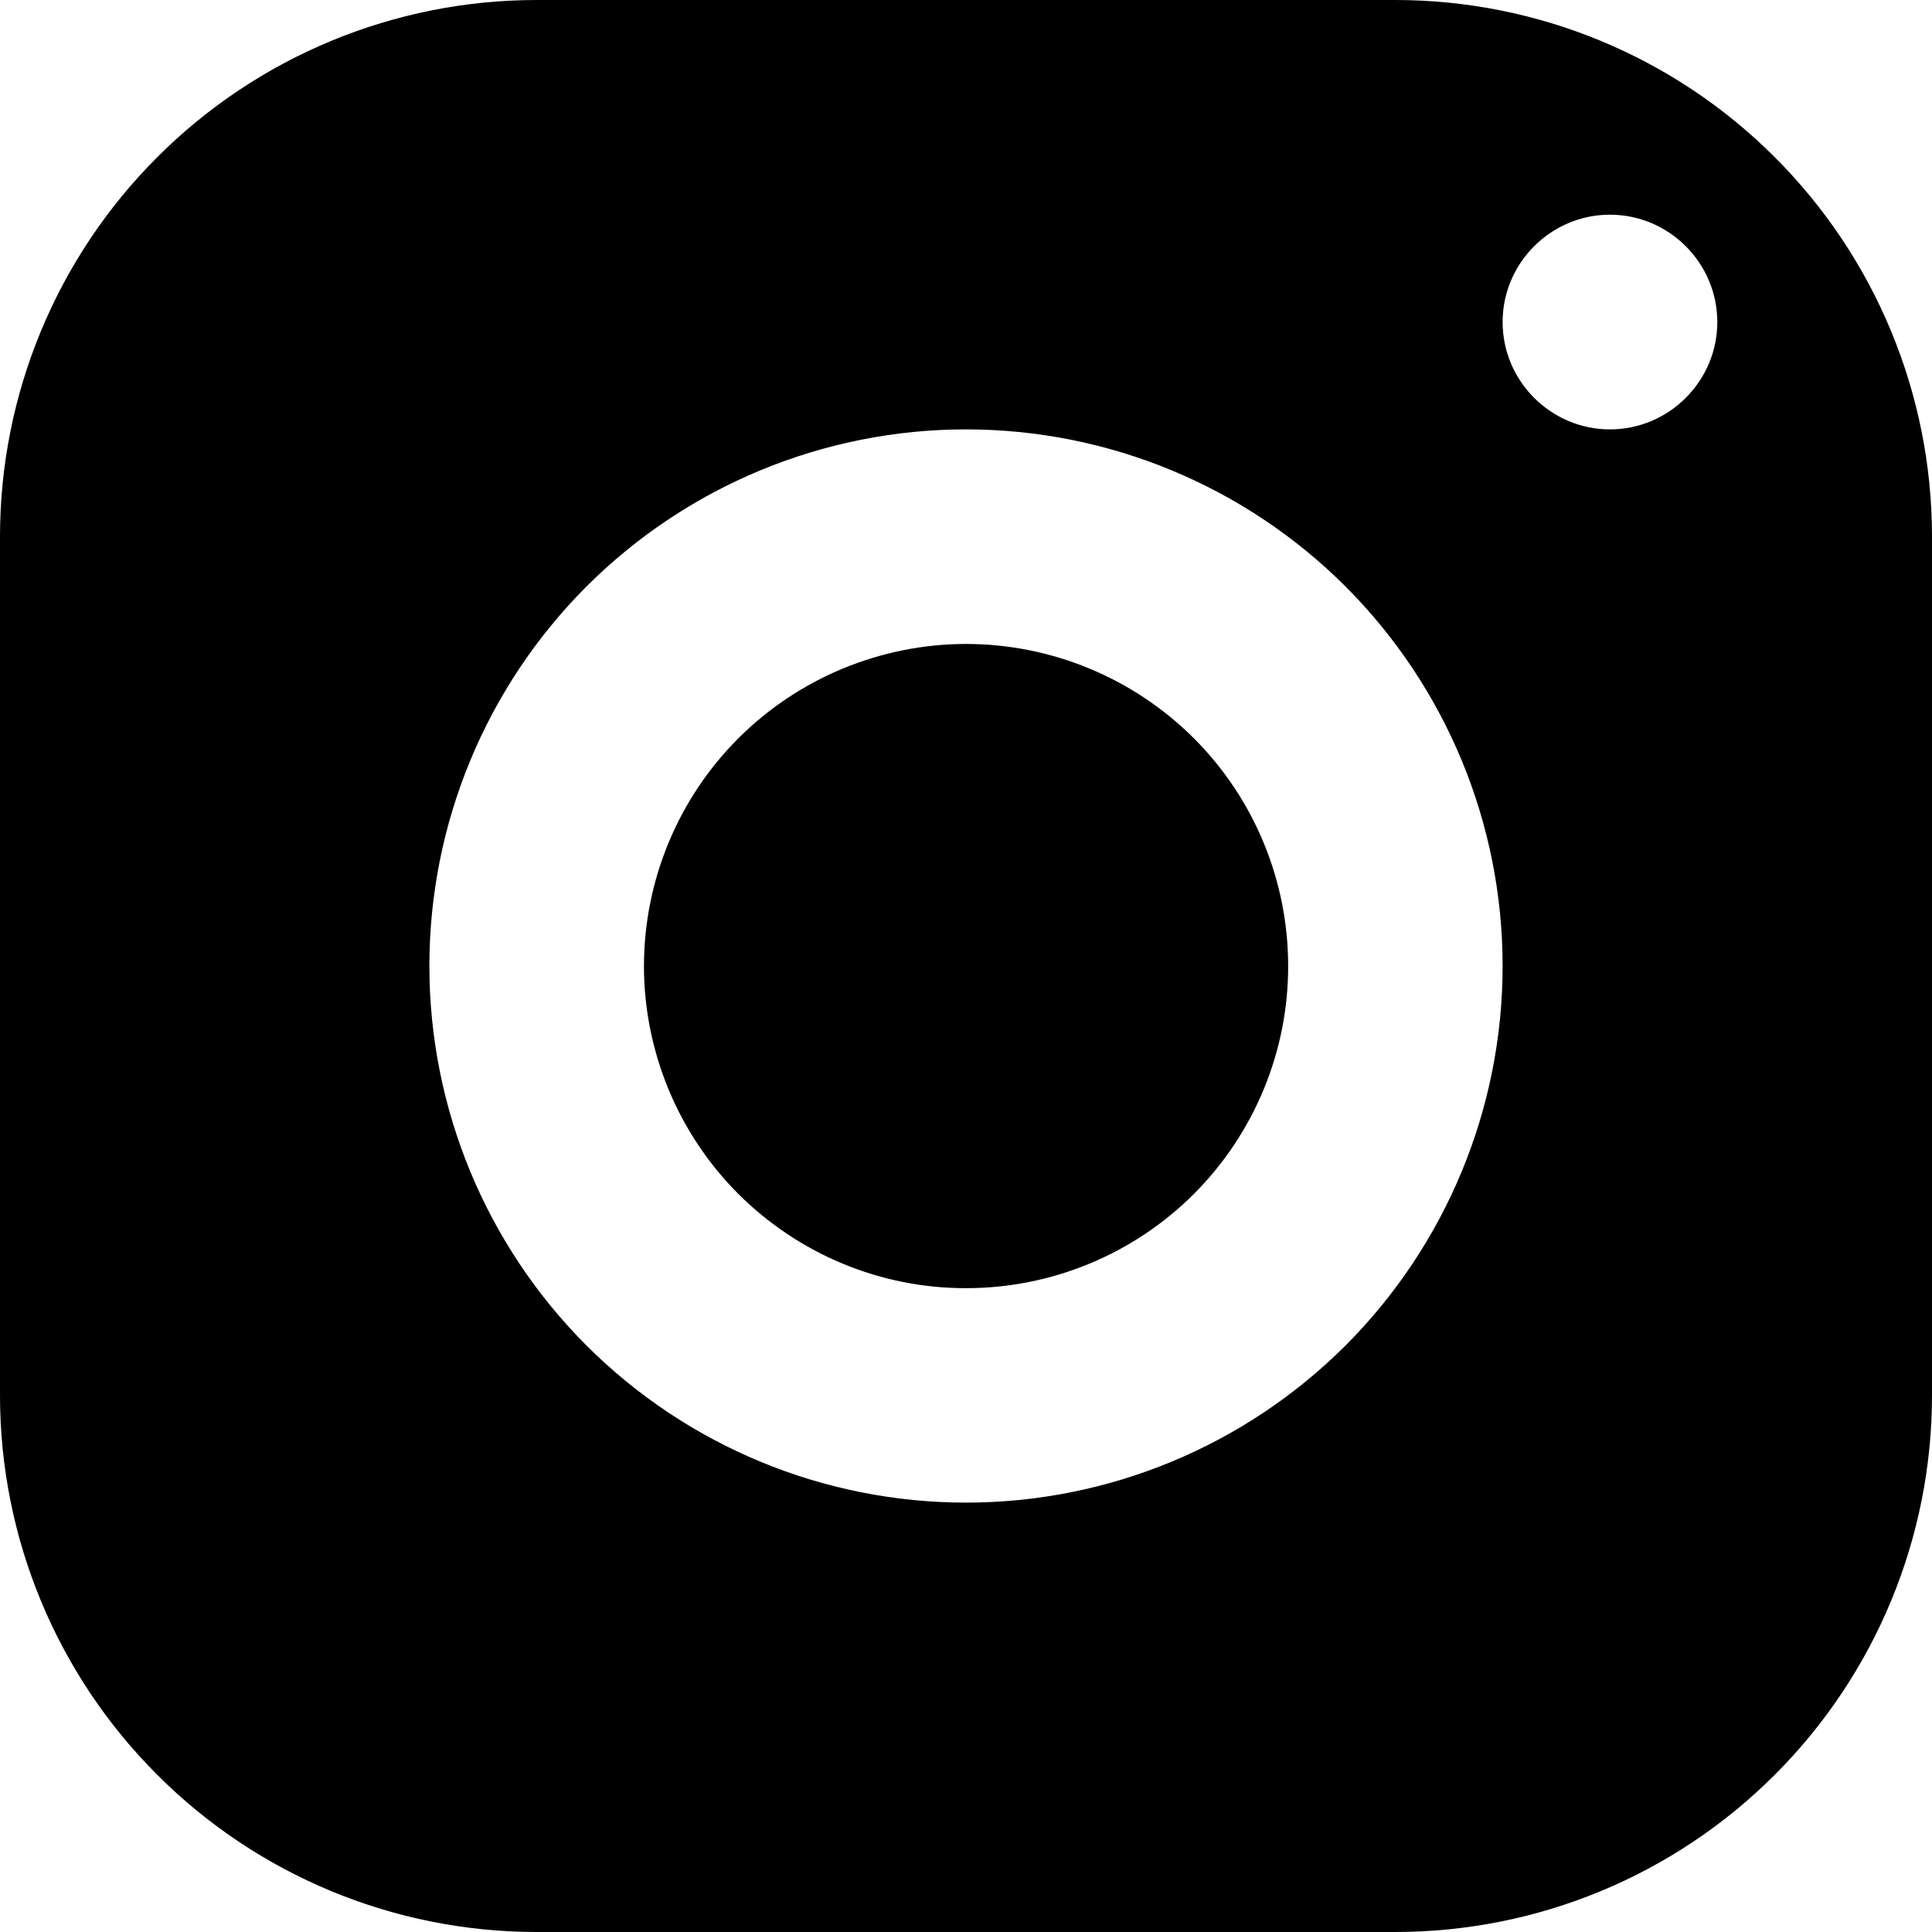
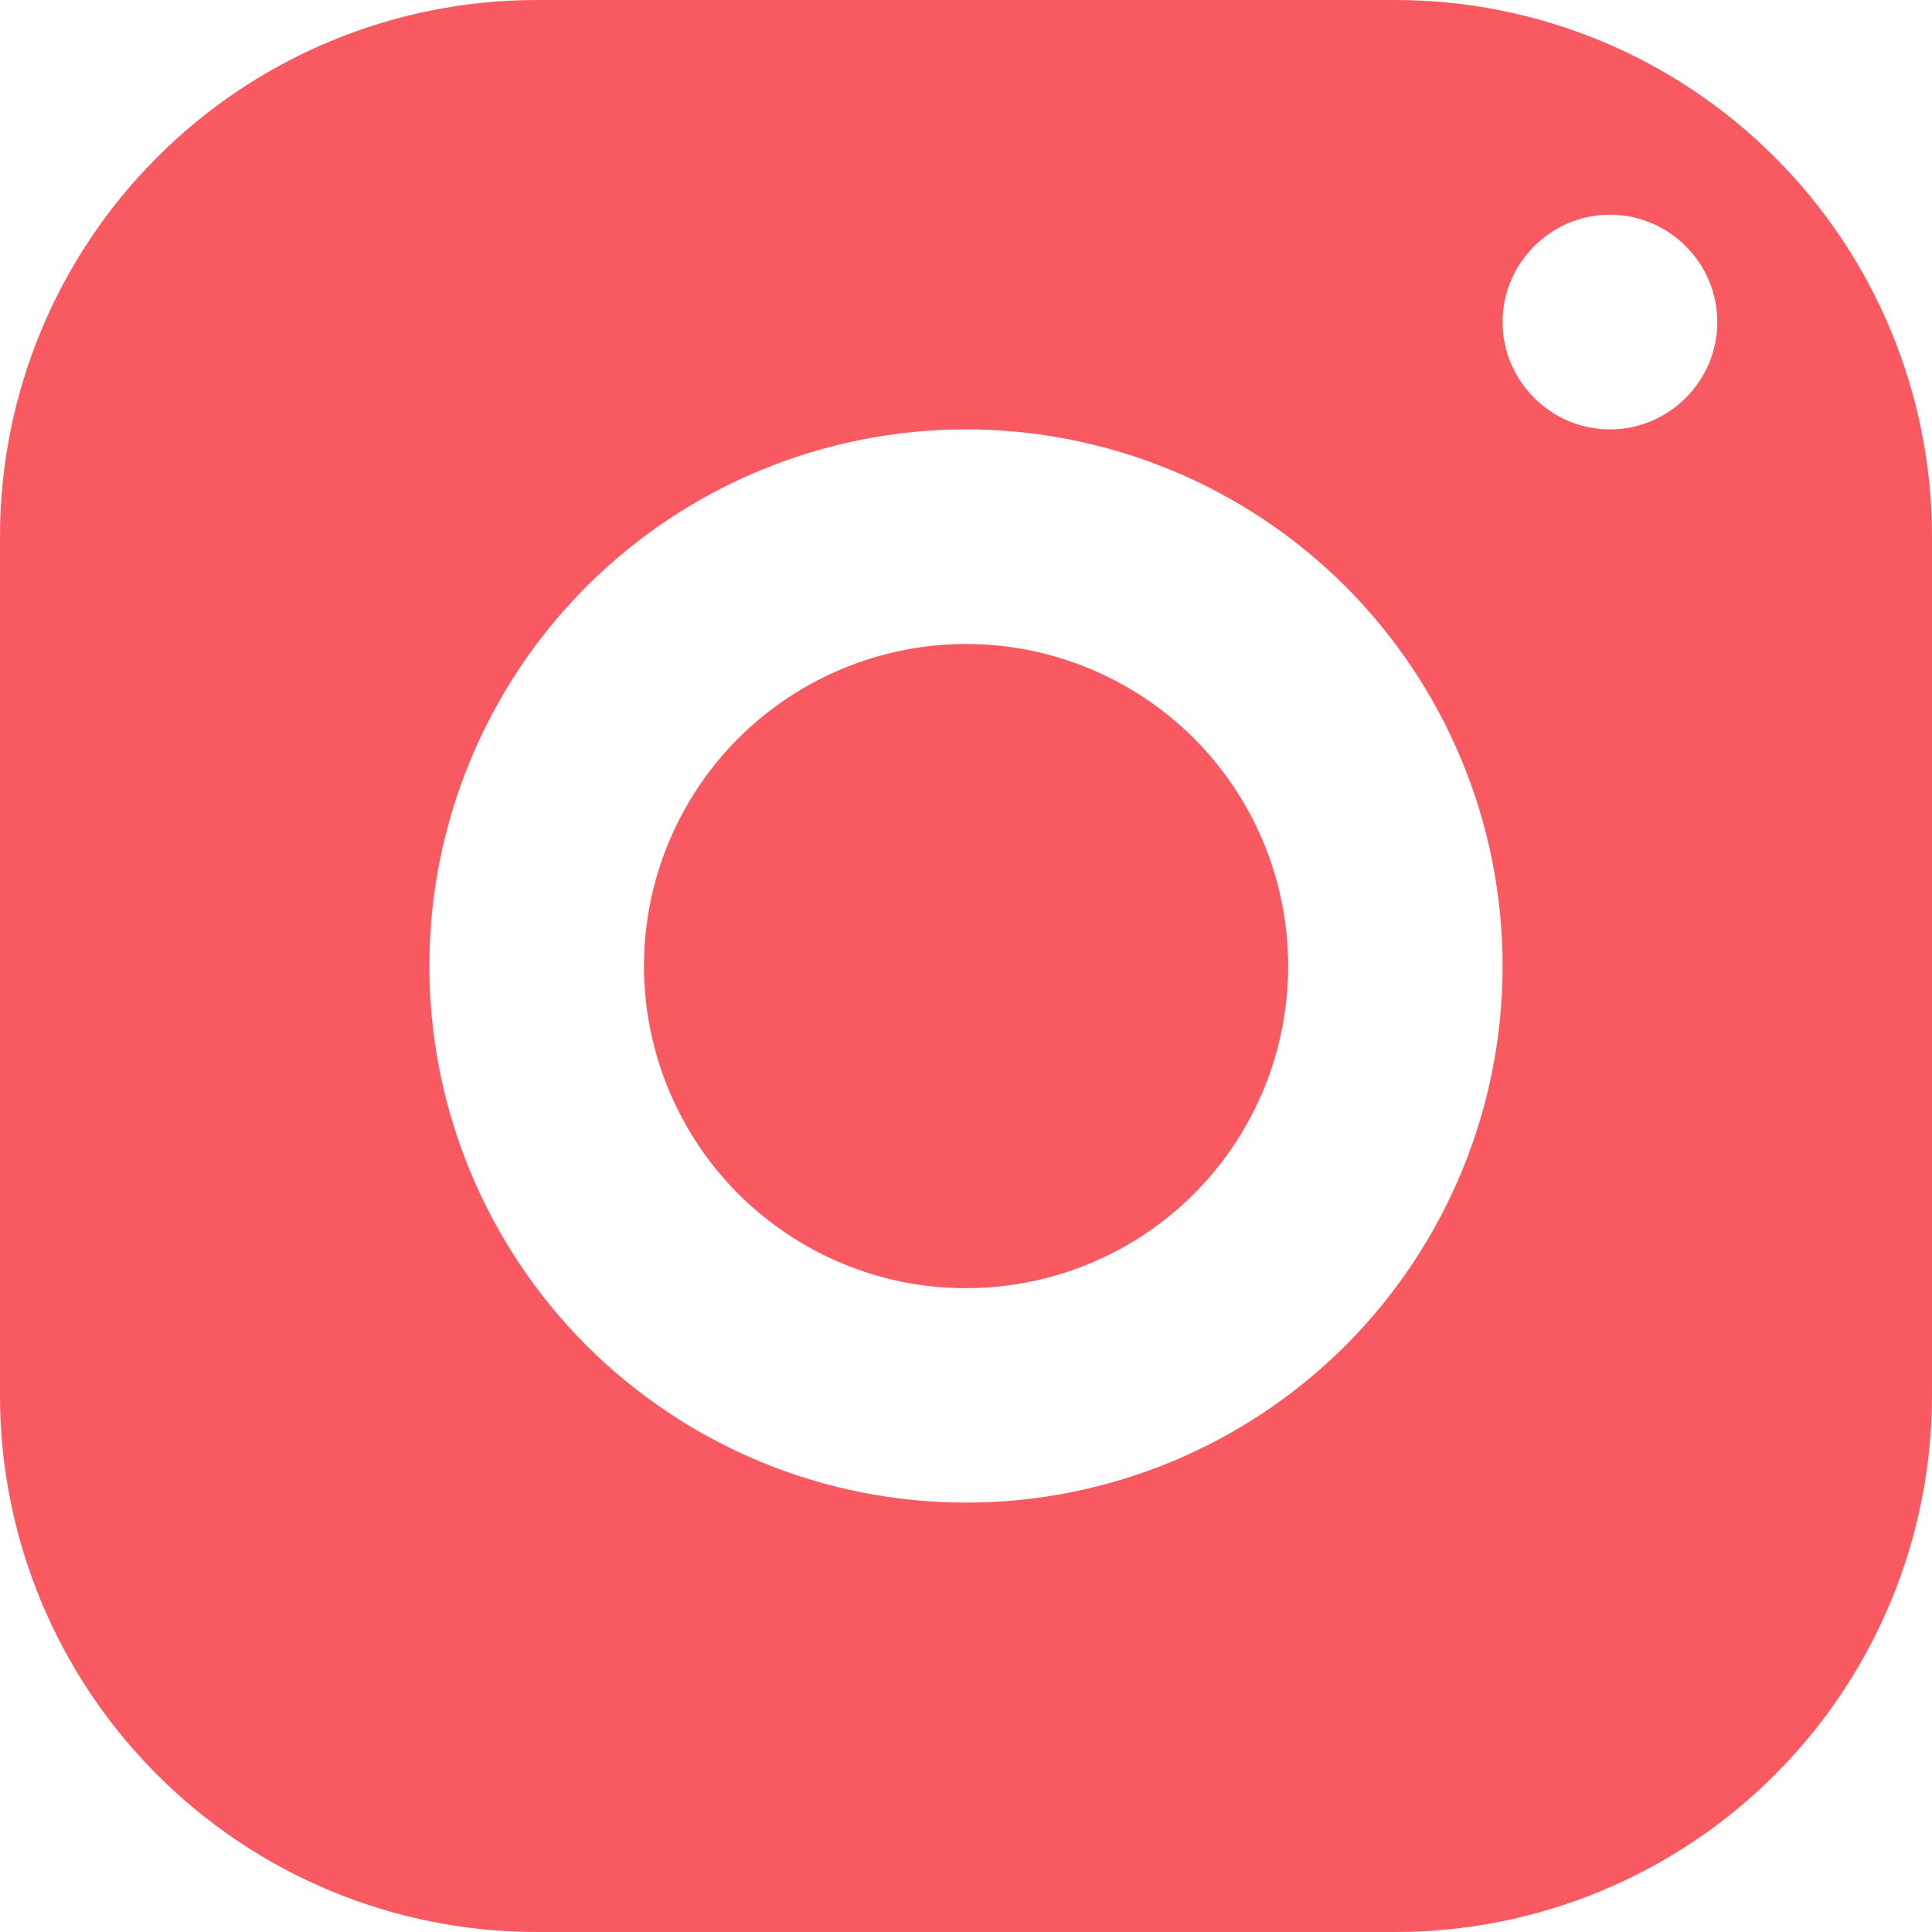
<svg xmlns="http://www.w3.org/2000/svg" viewBox="0 0 16 16" fill="none">
-   <path d="M4.444 0C3.266 0 2.135 0.468 1.302 1.302C0.468 2.135 0 3.266 0 4.444V11.556C0 12.734 0.468 13.865 1.302 14.698C2.135 15.532 3.266 16 4.444 16H11.556C12.734 16 13.865 15.532 14.698 14.698C15.532 13.865 16 12.734 16 11.556V4.444C16 3.266 15.532 2.135 14.698 1.302C13.865 0.468 12.734 0 11.556 0H4.444ZM13.333 1.778C13.822 1.778 14.222 2.178 14.222 2.667C14.222 3.156 13.822 3.556 13.333 3.556C12.844 3.556 12.444 3.156 12.444 2.667C12.444 2.178 12.844 1.778 13.333 1.778ZM8 3.556C9.179 3.556 10.309 4.024 11.143 4.857C11.976 5.691 12.444 6.821 12.444 8C12.444 9.179 11.976 10.309 11.143 11.143C10.309 11.976 9.179 12.444 8 12.444C6.821 12.444 5.691 11.976 4.857 11.143C4.024 10.309 3.556 9.179 3.556 8C3.556 6.821 4.024 5.691 4.857 4.857C5.691 4.024 6.821 3.556 8 3.556ZM8 5.333C7.65 5.333 7.303 5.403 6.979 5.537C6.656 5.671 6.362 5.867 6.114 6.115C5.866 6.363 5.67 6.657 5.536 6.981C5.402 7.305 5.333 7.651 5.333 8.002C5.333 8.352 5.403 8.699 5.537 9.023C5.671 9.346 5.867 9.64 6.115 9.888C6.363 10.135 6.657 10.332 6.981 10.466C7.305 10.6 7.651 10.669 8.002 10.668C8.709 10.668 9.388 10.387 9.888 9.887C10.388 9.386 10.669 8.707 10.668 8C10.668 7.293 10.387 6.614 9.887 6.114C9.386 5.614 8.707 5.333 8 5.333Z" fill="currentColor" />
+   <path d="M4.444 0C3.266 0 2.135 0.468 1.302 1.302C0.468 2.135 0 3.266 0 4.444V11.556C0 12.734 0.468 13.865 1.302 14.698C2.135 15.532 3.266 16 4.444 16H11.556C12.734 16 13.865 15.532 14.698 14.698C15.532 13.865 16 12.734 16 11.556V4.444C16 3.266 15.532 2.135 14.698 1.302C13.865 0.468 12.734 0 11.556 0H4.444ZM13.333 1.778C13.822 1.778 14.222 2.178 14.222 2.667C14.222 3.156 13.822 3.556 13.333 3.556C12.844 3.556 12.444 3.156 12.444 2.667C12.444 2.178 12.844 1.778 13.333 1.778ZM8 3.556C9.179 3.556 10.309 4.024 11.143 4.857C11.976 5.691 12.444 6.821 12.444 8C12.444 9.179 11.976 10.309 11.143 11.143C10.309 11.976 9.179 12.444 8 12.444C6.821 12.444 5.691 11.976 4.857 11.143C4.024 10.309 3.556 9.179 3.556 8C3.556 6.821 4.024 5.691 4.857 4.857C5.691 4.024 6.821 3.556 8 3.556ZM8 5.333C7.65 5.333 7.303 5.403 6.979 5.537C6.656 5.671 6.362 5.867 6.114 6.115C5.866 6.363 5.67 6.657 5.536 6.981C5.402 7.305 5.333 7.651 5.333 8.002C5.333 8.352 5.403 8.699 5.537 9.023C5.671 9.346 5.867 9.64 6.115 9.888C6.363 10.135 6.657 10.332 6.981 10.466C7.305 10.6 7.651 10.669 8.002 10.668C8.709 10.668 9.388 10.387 9.888 9.887C10.388 9.386 10.669 8.707 10.668 8C10.668 7.293 10.387 6.614 9.887 6.114C9.386 5.614 8.707 5.333 8 5.333Z" fill="#f95a61" />
</svg>
